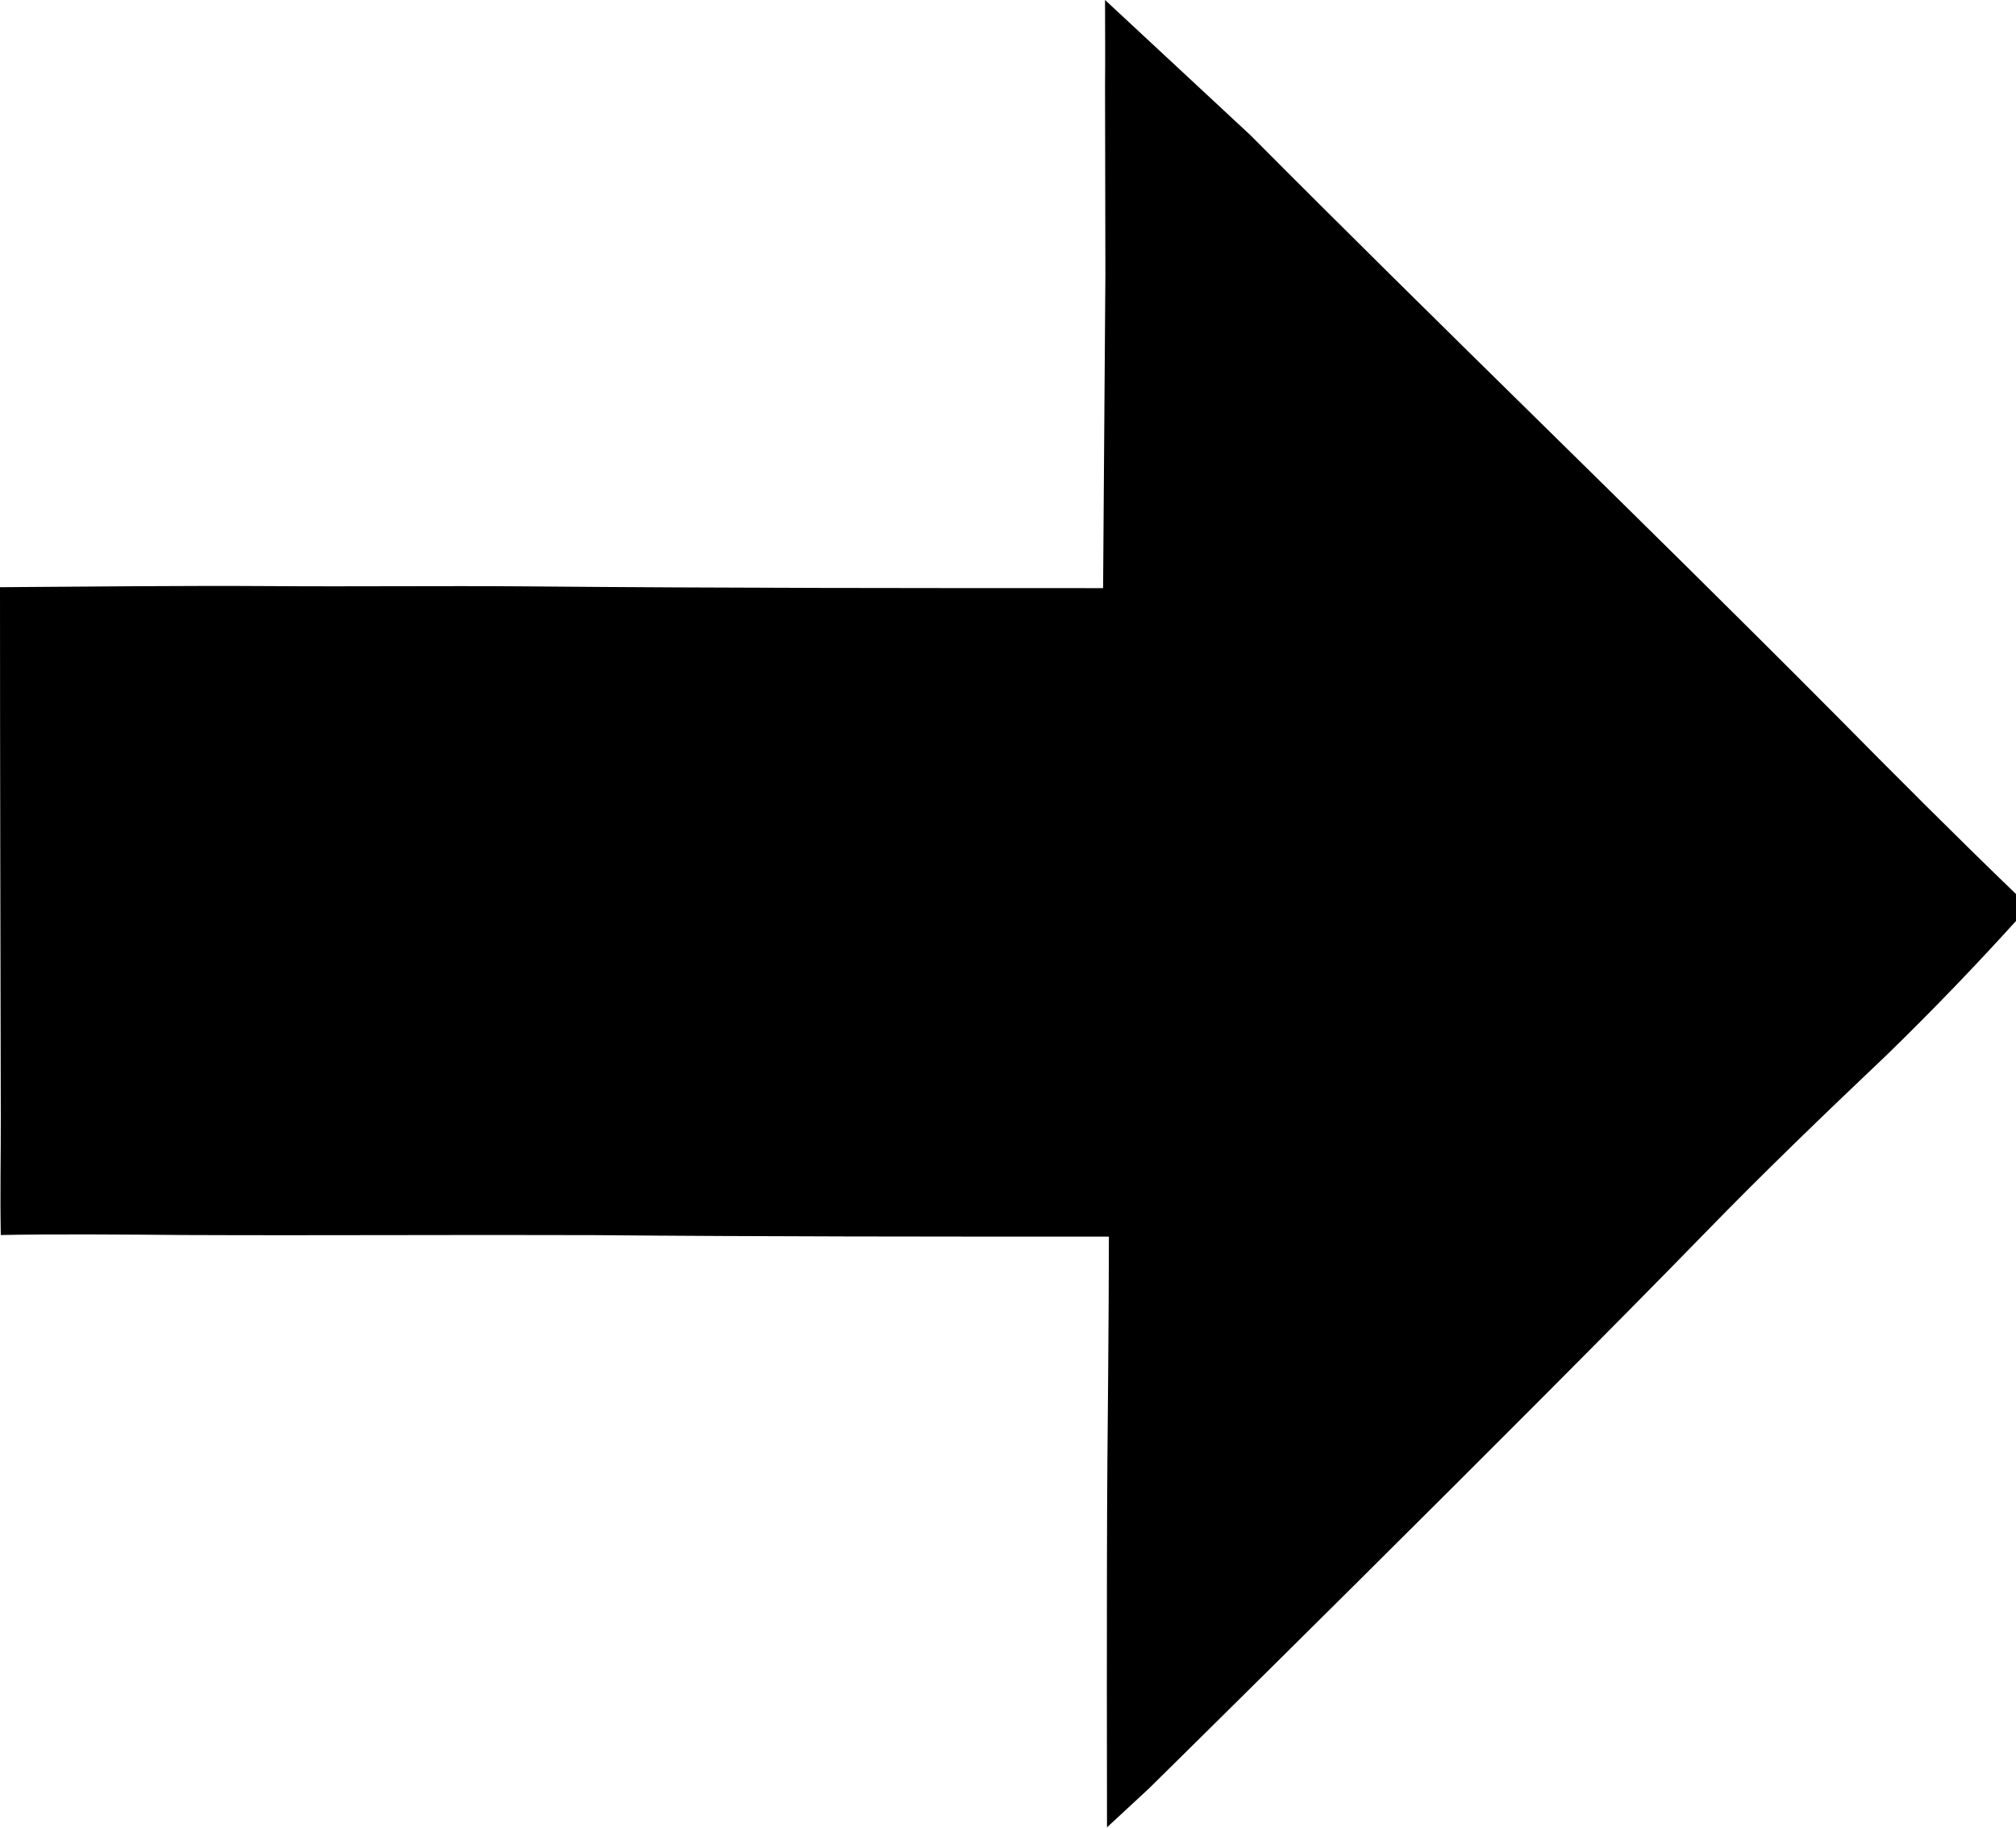
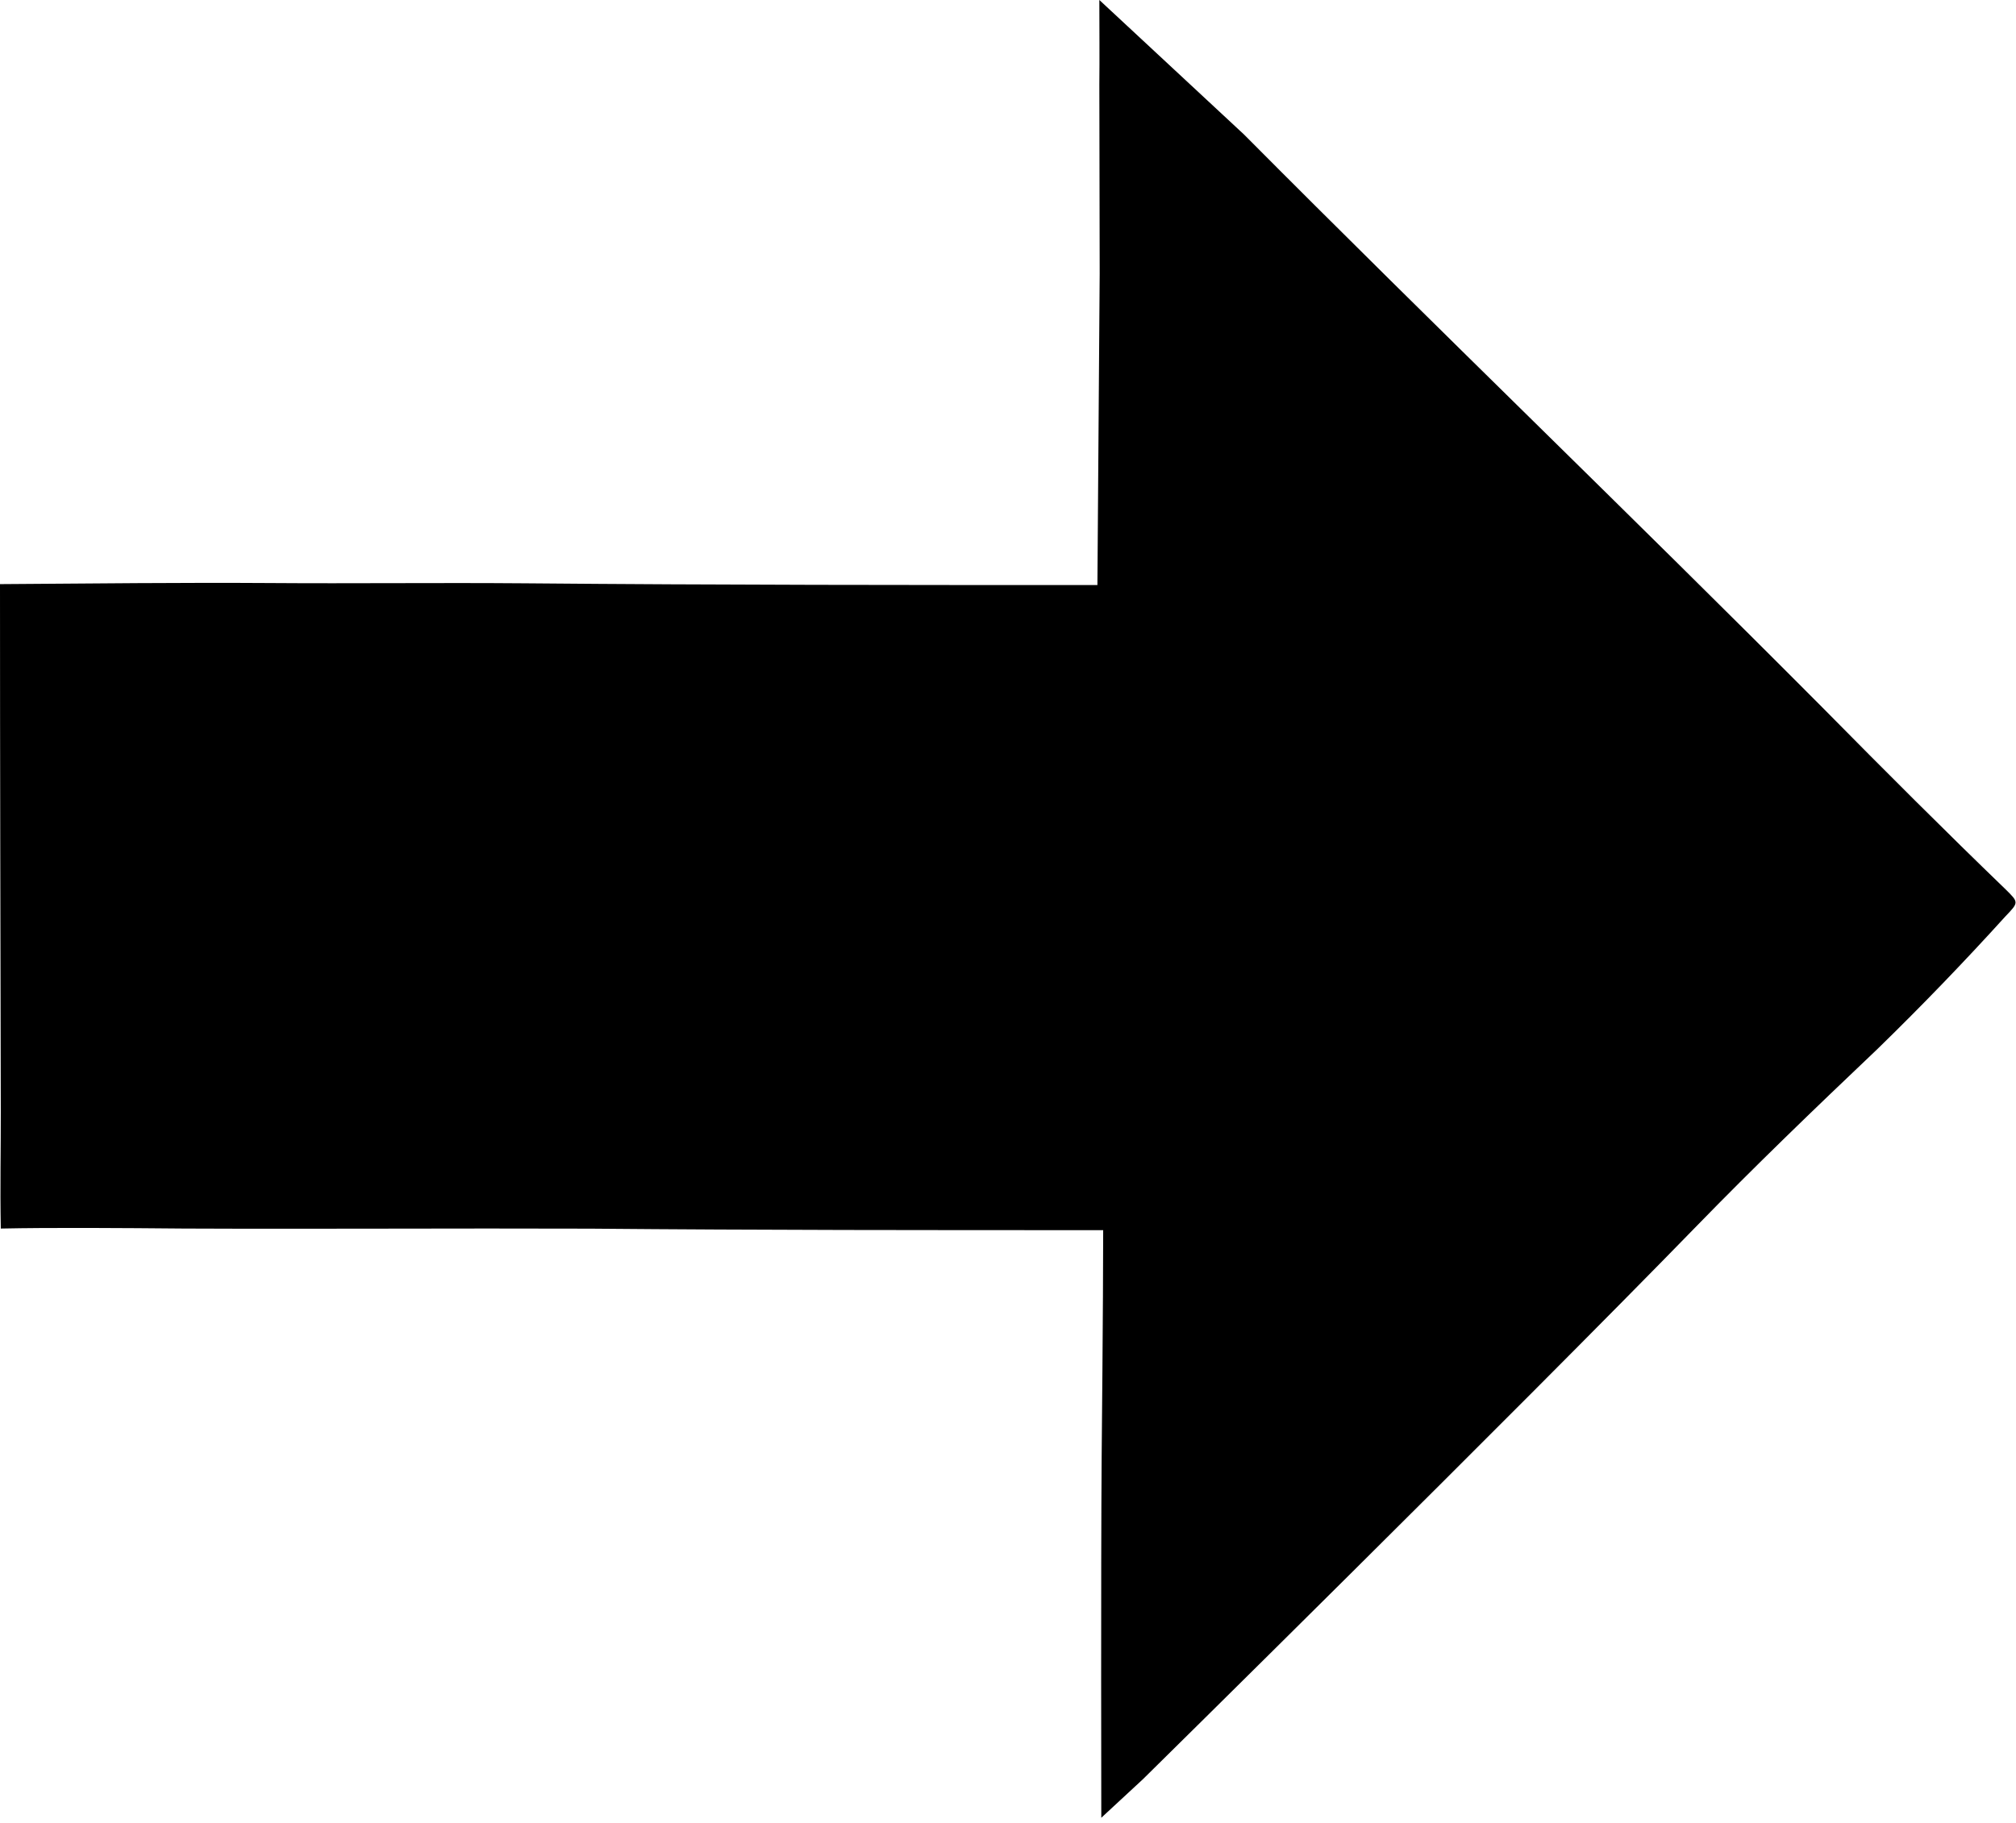
- <svg xmlns="http://www.w3.org/2000/svg">
+ <svg xmlns="http://www.w3.org/2000/svg" viewBox="0 0 94 85">
  <path d="M.037 57.292c-.037-2.05.004-3.615 0-5.461C.022 43.764 0 35.74 0 27.24c4.204-.03 8.632-.076 12.452-.051 4.15.03 7.844-.02 12.001.013 9.208.081 17.952.081 26.716.081l.106-14.518-.016-8.83c.014-1.195 0-2.61 0-3.936l1.685 1.567 1.685 1.567L58 6.268c9.06 9.111 17.93 17.634 26.991 26.742 2.966 3.005 5.706 5.744 8.525 8.465.617.61.62.602-.016 1.266a136.777 136.777 0 0 1-5.965 6.183c-3.012 2.859-5.758 5.508-8.418 8.242-8.426 8.66-25.823 25.803-25.823 25.803l-1.944 1.8s-.023-11.492.017-16.835c0 0 .071-7.14.071-10.567-8.323 0-15.887 0-23.915-.07-6.483-.023-12.505.023-18.965-.005-2.813-.025-6.147-.05-8.52 0Z" />
</svg>
